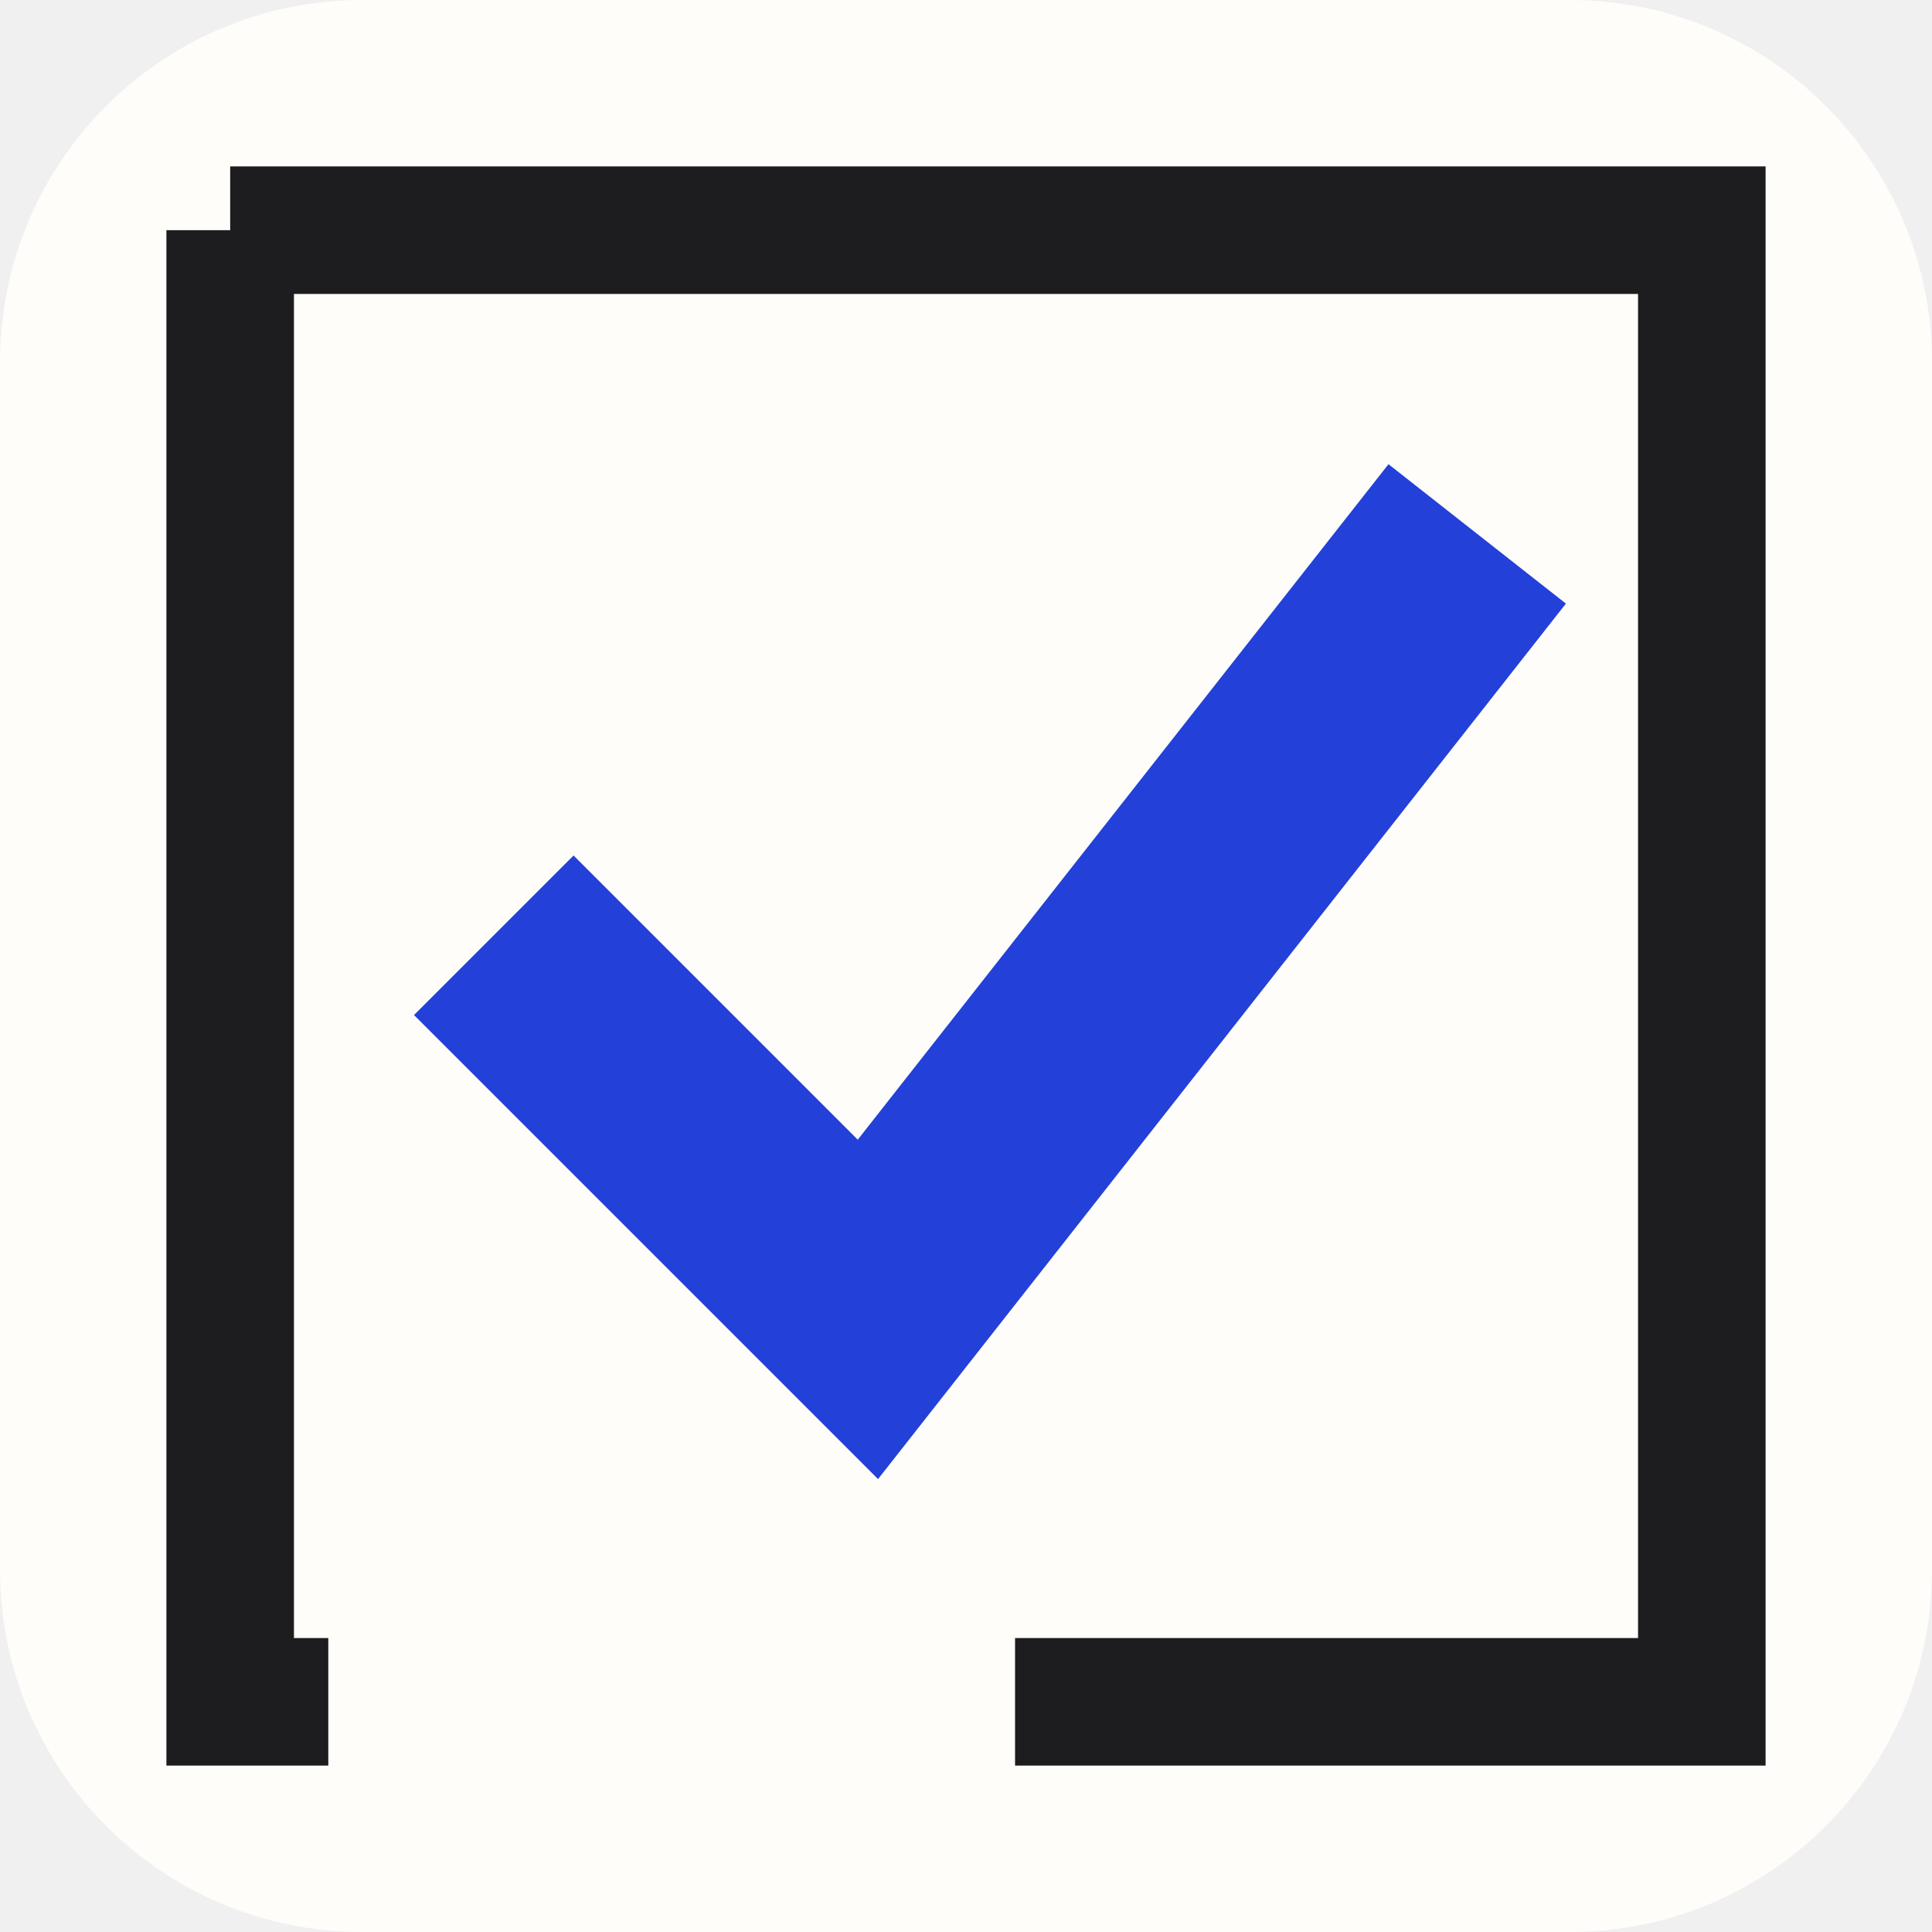
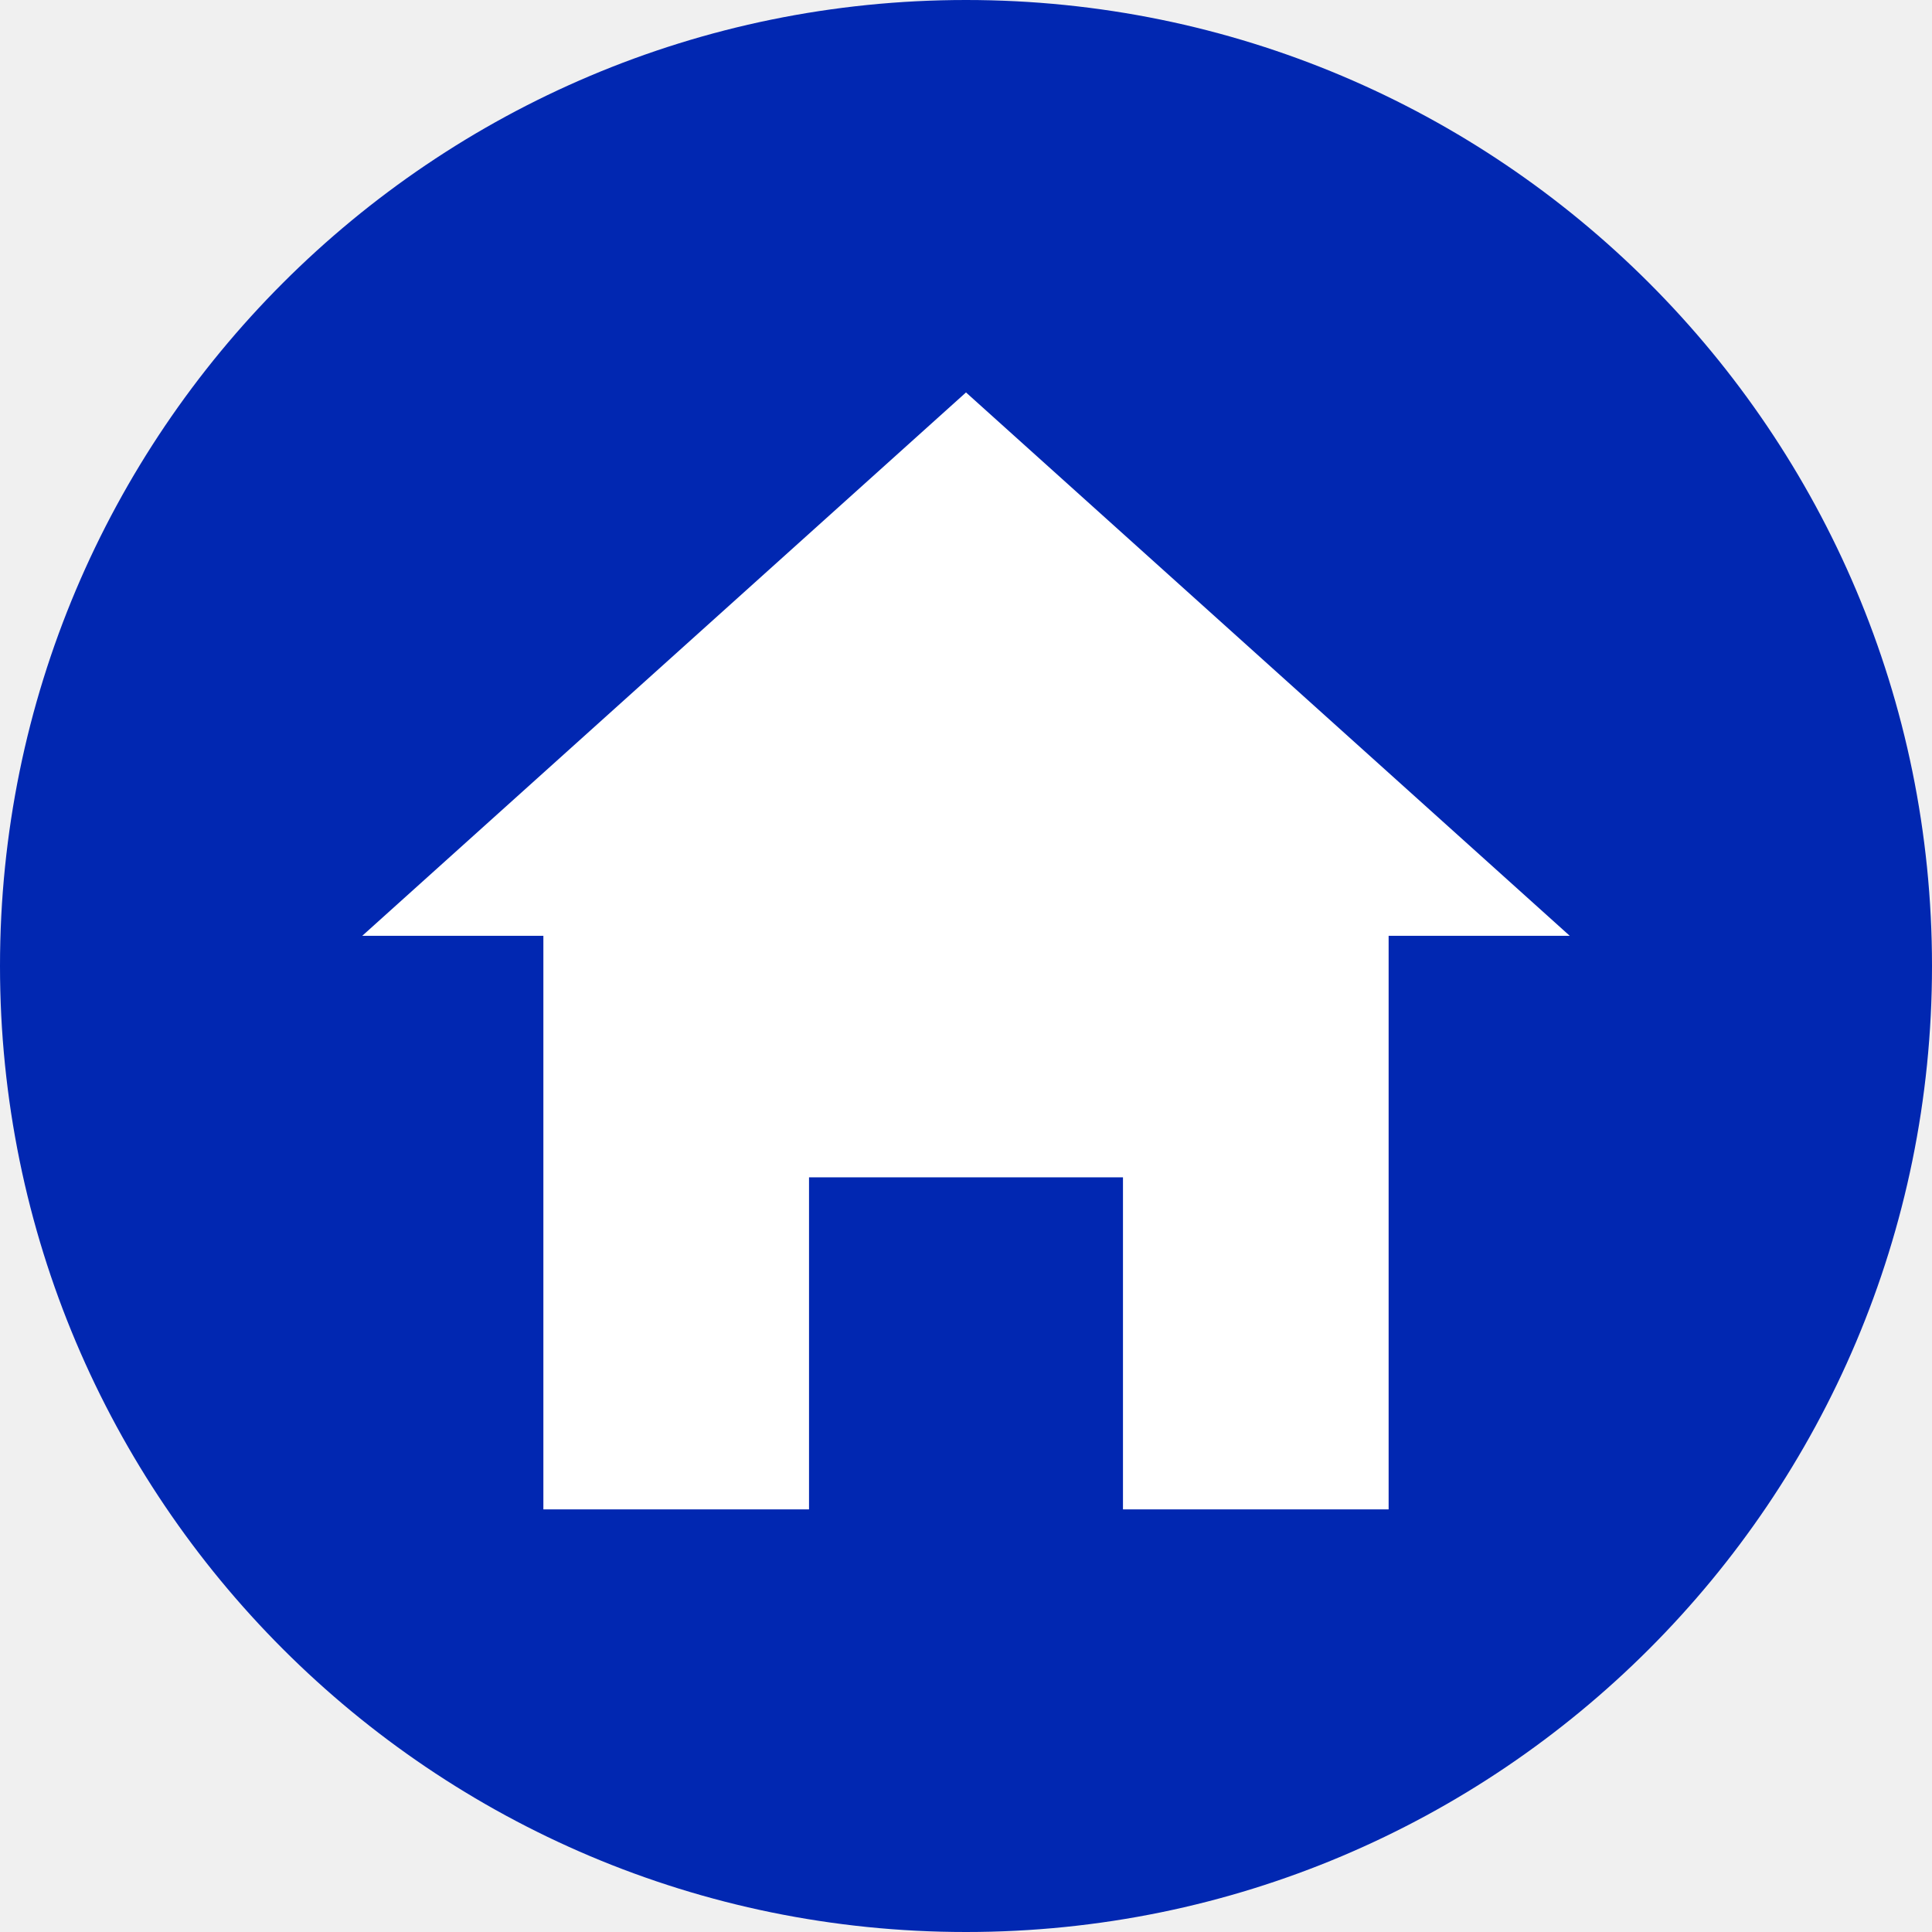
<svg xmlns="http://www.w3.org/2000/svg" viewBox="0 0 32 32">
-   <rect width="32" height="32" rx="6" fill="#FFFDFA" />
-   <g transform="translate(3 3) scale(0.8125)">
-     <path d="M1 1 H31 V31 H17" fill="none" stroke="#1D1D1F" stroke-width="2.6" />
-     <path d="M1 1 V31 H3" fill="none" stroke="#1D1D1F" stroke-width="2.6" />
-     <path d="M8 17 L14 23 L25 9" fill="none" stroke="#2340D9" stroke-width="4.6" stroke-linecap="square" />
-   </g>
+   <circle cx="16" cy="16" r="16" fill="#0127B1" />
+   <path d="M16 6.5 L26 15.5 H23 V25 H18.6 V19.5 H13.4 V25 H9 V15.5 H6 Z" fill="#fff" />
</svg>
